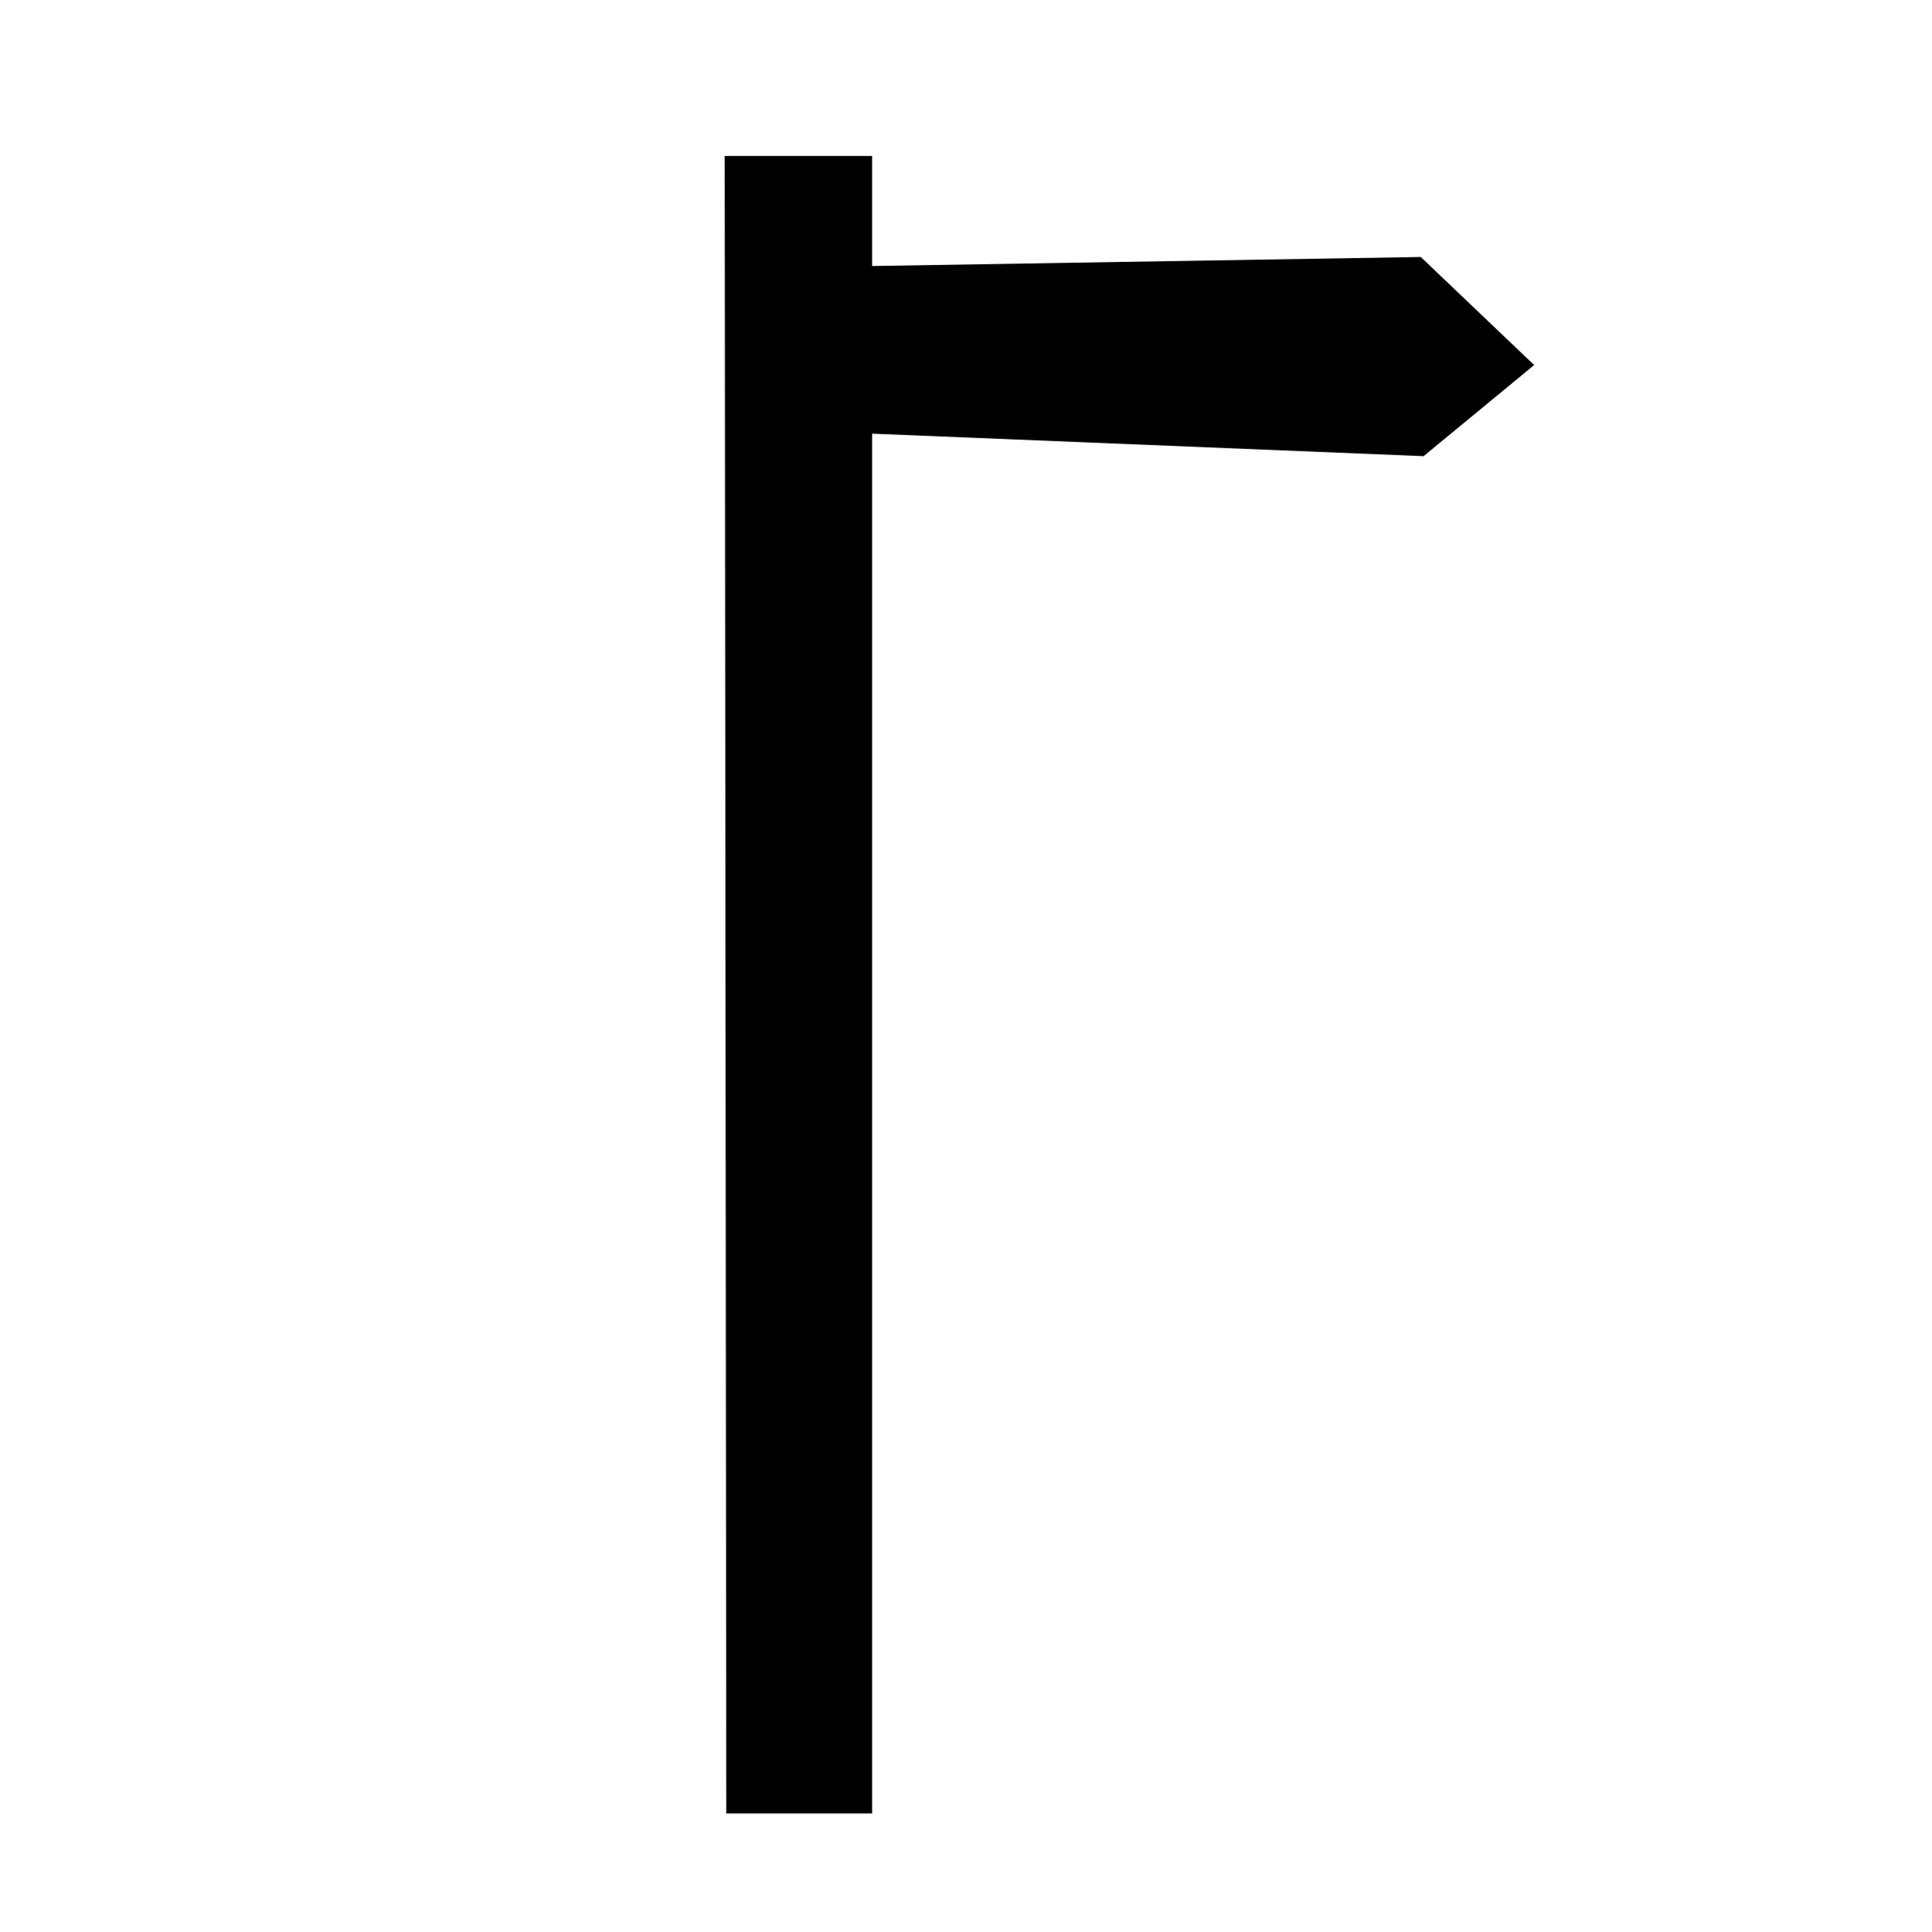
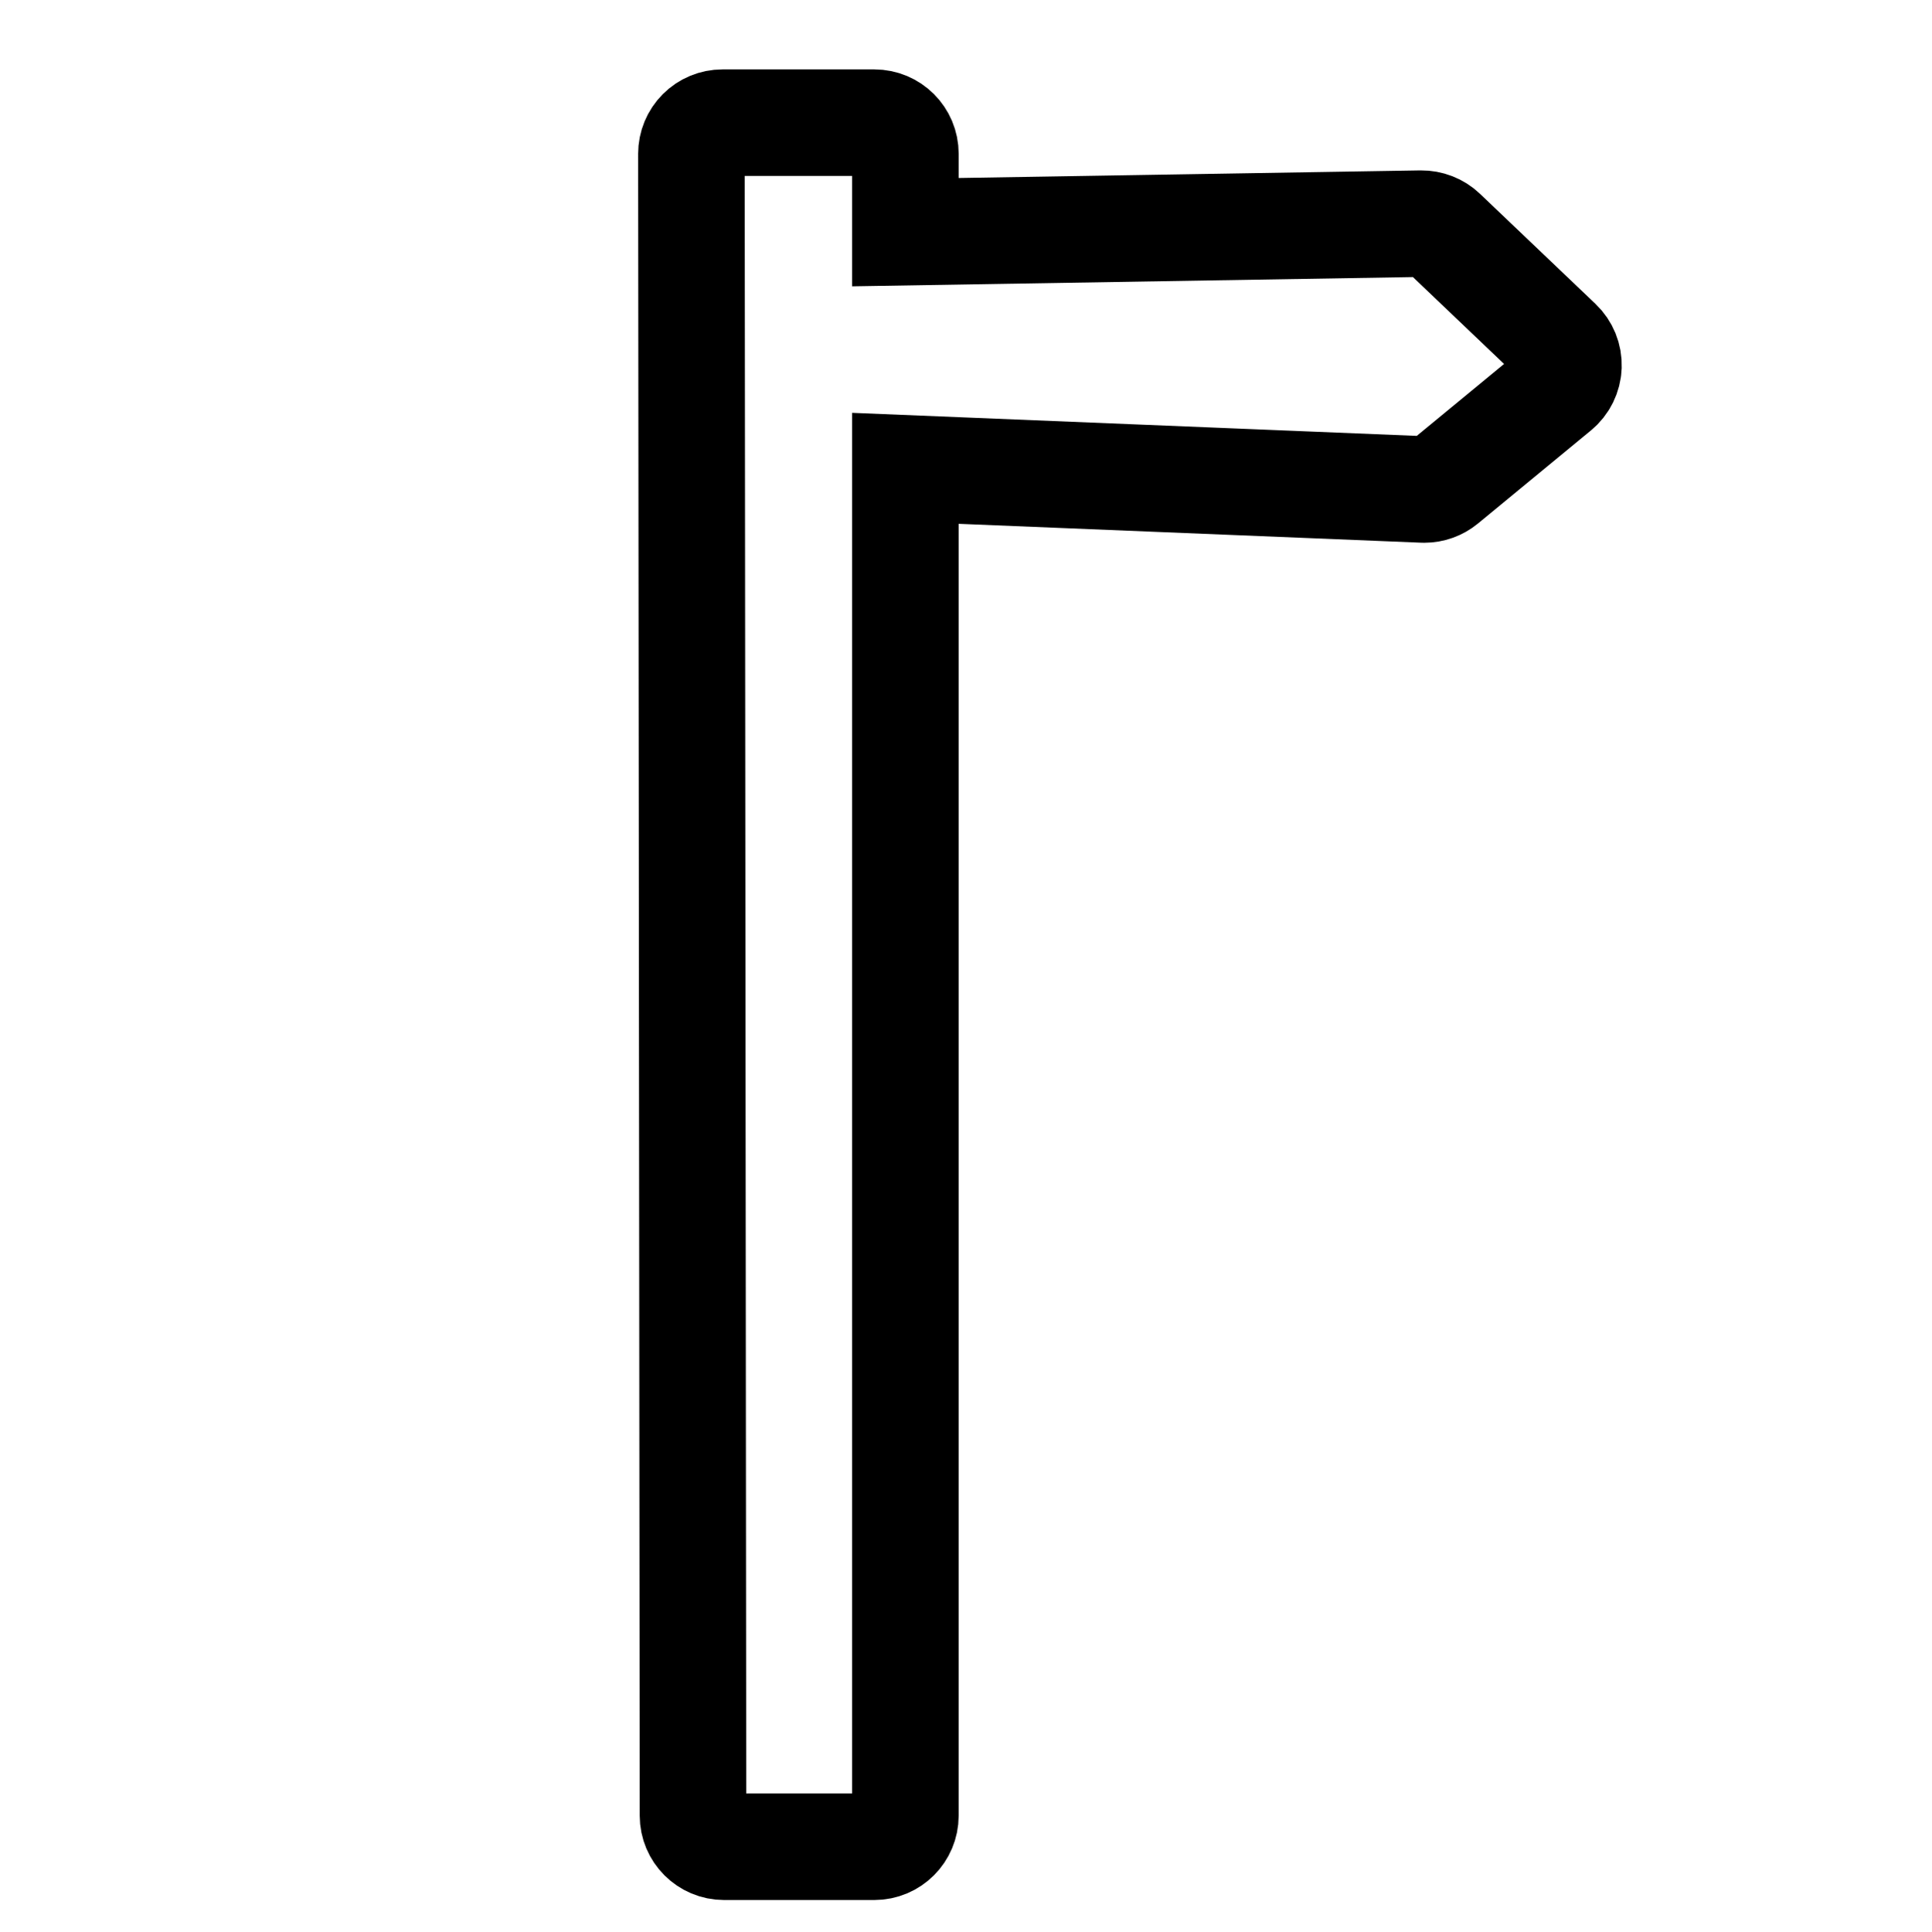
<svg xmlns="http://www.w3.org/2000/svg" enable-background="new 0 0 580 580" height="580" viewBox="0 0 580 580" width="580">
-   <path d="m468.144 102.857l-34.719-33.092c-1.786-1.703-4.171-2.612-6.641-2.595l-154.869 2.553v-23.534c0-5.163-4.186-9.349-9.349-9.349h-45.572c-2.481 0-4.86.986-6.614 2.741-1.753 1.755-2.737 4.135-2.735 6.616l.476 499.093c.005 5.16 4.189 9.34 9.349 9.34h45.096c5.163 0 9.349-4.186 9.349-9.349v-404.633l155.454 6.345c.129.005.256.008.384.008 2.177 0 4.292-.756 5.978-2.146l33.905-27.938c2.076-1.71 3.319-4.228 3.416-6.915.097-2.688-.961-5.289-2.908-7.145z" fill="rgba(0,0,0,1.0)" fill-opacity="1" stroke="rgba(255,255,255,1.0)" stroke-opacity="1" stroke-width="20.0" />
+   <path d="m468.144 102.857l-34.719-33.092c-1.786-1.703-4.171-2.612-6.641-2.595l-154.869 2.553v-23.534c0-5.163-4.186-9.349-9.349-9.349h-45.572c-2.481 0-4.86.986-6.614 2.741-1.753 1.755-2.737 4.135-2.735 6.616l.476 499.093c.005 5.16 4.189 9.34 9.349 9.34h45.096c5.163 0 9.349-4.186 9.349-9.349v-404.633l155.454 6.345c.129.005.256.008.384.008 2.177 0 4.292-.756 5.978-2.146l33.905-27.938c2.076-1.71 3.319-4.228 3.416-6.915.097-2.688-.961-5.289-2.908-7.145z" fill="rgba(255,255,255,1.0)" fill-opacity="1" stroke="rgba(0,0,0,1.0)" stroke-opacity="1" stroke-width="32.0" />
</svg>
